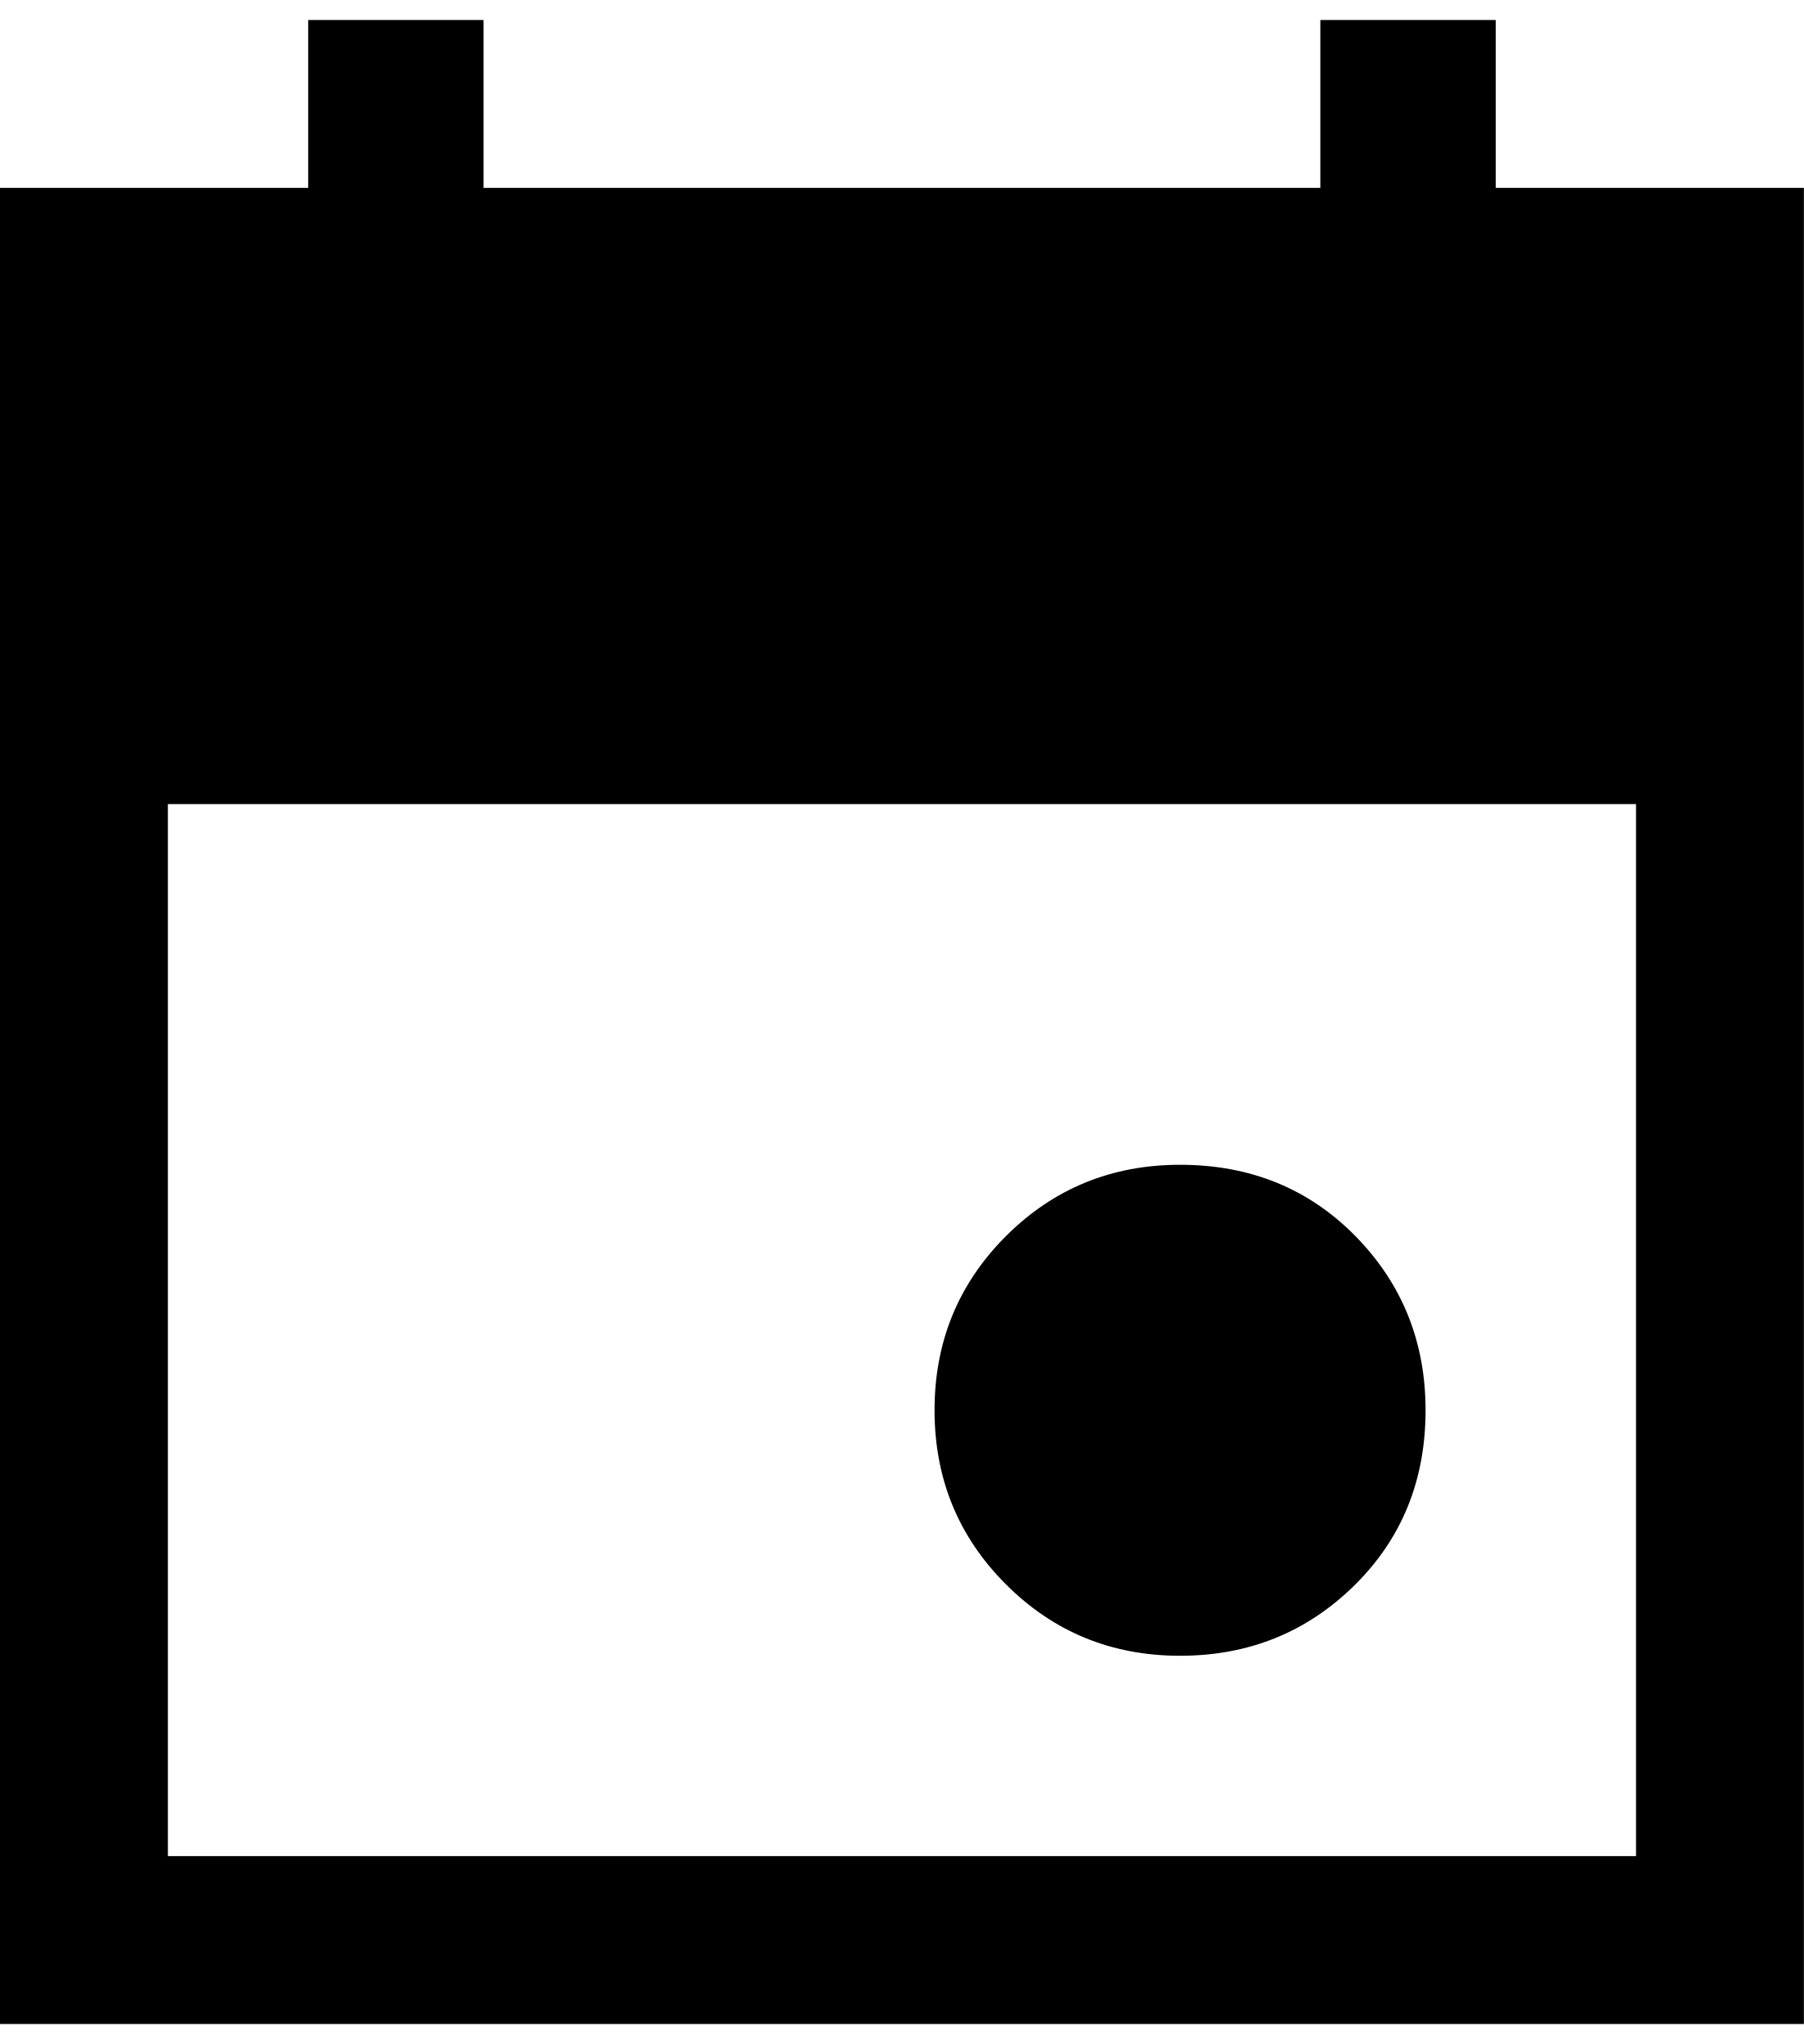
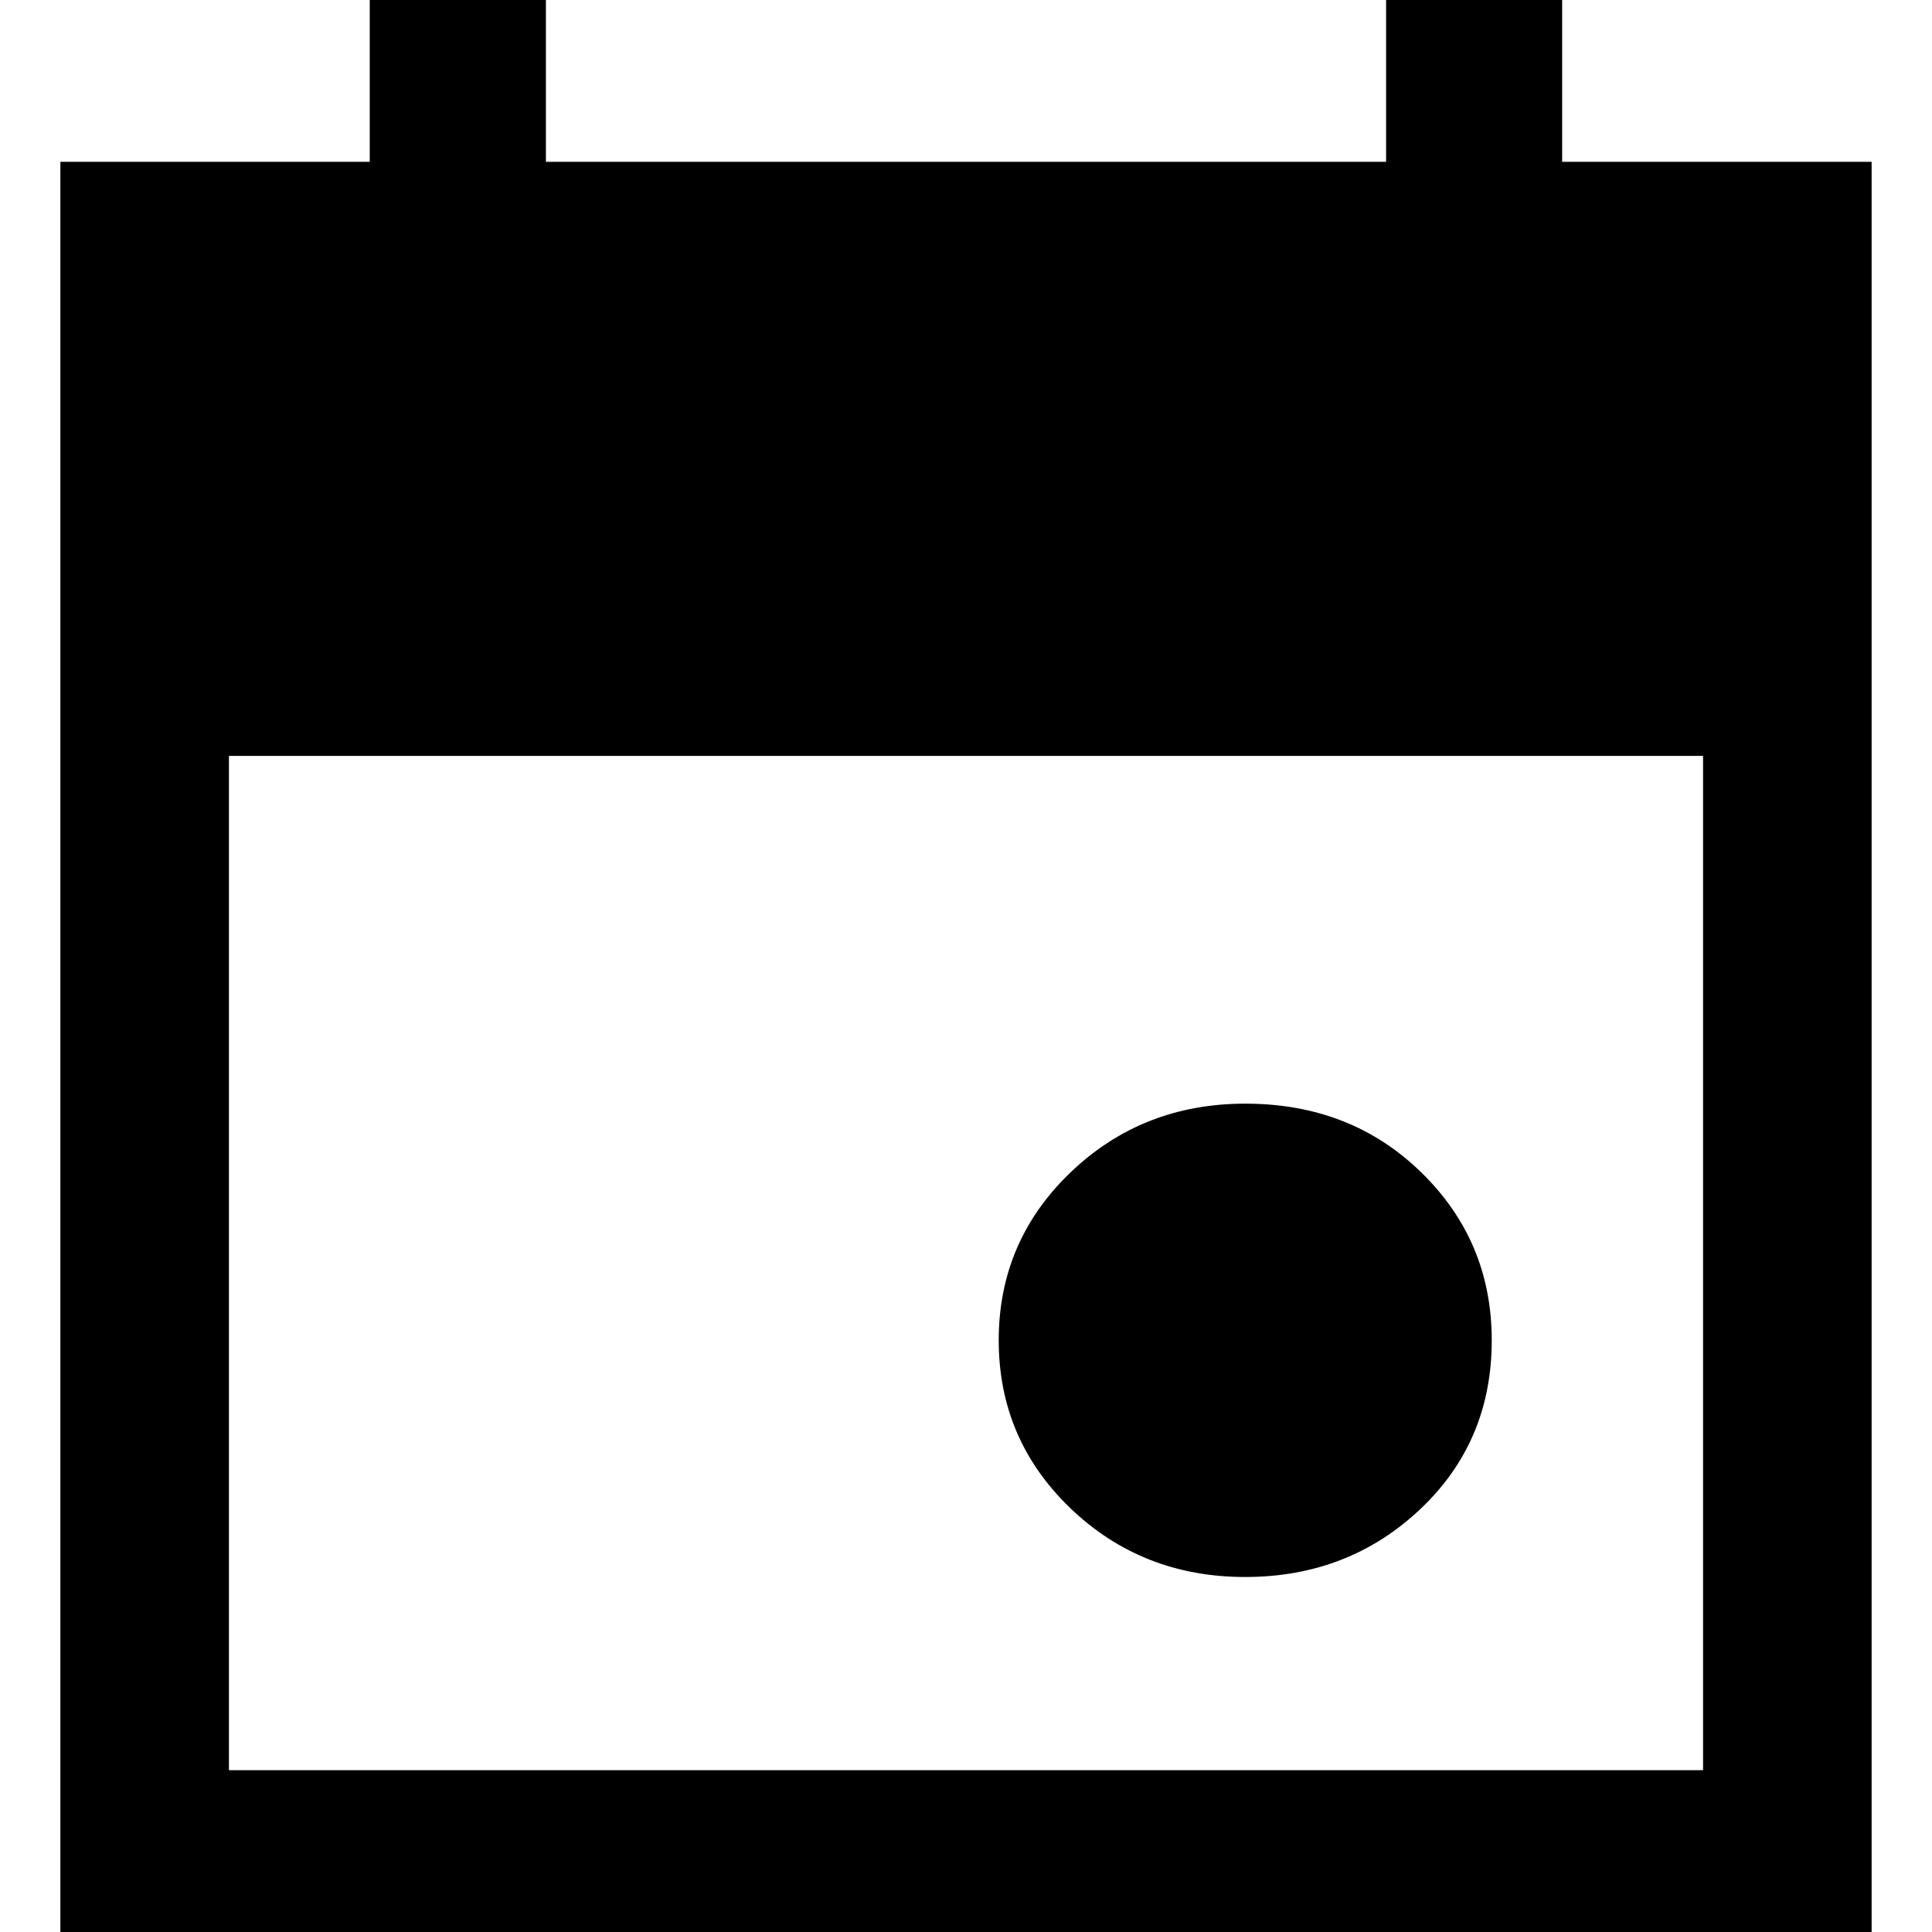
- <svg xmlns="http://www.w3.org/2000/svg" width="30" height="34" viewBox="0 0 30 34" fill="none">
-   <path d="M19.625 27.542C18.486 27.542 17.521 27.146 16.729 26.354C15.938 25.563 15.542 24.597 15.542 23.458C15.542 22.319 15.938 21.354 16.729 20.562C17.521 19.771 18.486 19.375 19.625 19.375C20.792 19.375 21.764 19.771 22.542 20.562C23.319 21.354 23.708 22.319 23.708 23.458C23.708 24.625 23.312 25.597 22.521 26.375C21.729 27.153 20.764 27.542 19.625 27.542ZM0 33.667V3.125H5.125V0.333H8.042V3.125H21.958V0.333H24.875V3.125H30V33.667H0ZM2.792 30.875H27.208V13.375H2.792V30.875Z" fill="black" />
+ <svg xmlns="http://www.w3.org/2000/svg" width="16" height="16" viewBox="0 0 16 16" fill="none" version="1.1" id="svg1">
+   <defs id="defs1" />
+   <path d="m 10.312,13.06 c -0.569,0 -1.052,-0.19 -1.448,-0.57 C 8.469,12.11 8.271,11.647 8.271,11.1 c 0,-0.547 0.198,-1.01 0.594,-1.39 0.396,-0.38 0.879,-0.57 1.448,-0.57 0.583,0 1.069,0.19 1.458,0.57 0.389,0.38 0.583,0.843 0.583,1.39 0,0.56 -0.198,1.027 -0.594,1.4 -0.396,0.373 -0.879,0.56 -1.448,0.56 z M 0.5,16 V 1.34 H 3.062 V 0 H 4.521 v 1.34 h 6.958 V 0 h 1.458 V 1.34 H 15.5 V 16 Z M 1.896,14.66 H 14.104 V 6.26 H 1.896 Z" fill="#000000" id="path1" style="stroke-width:0.49" />
</svg>
